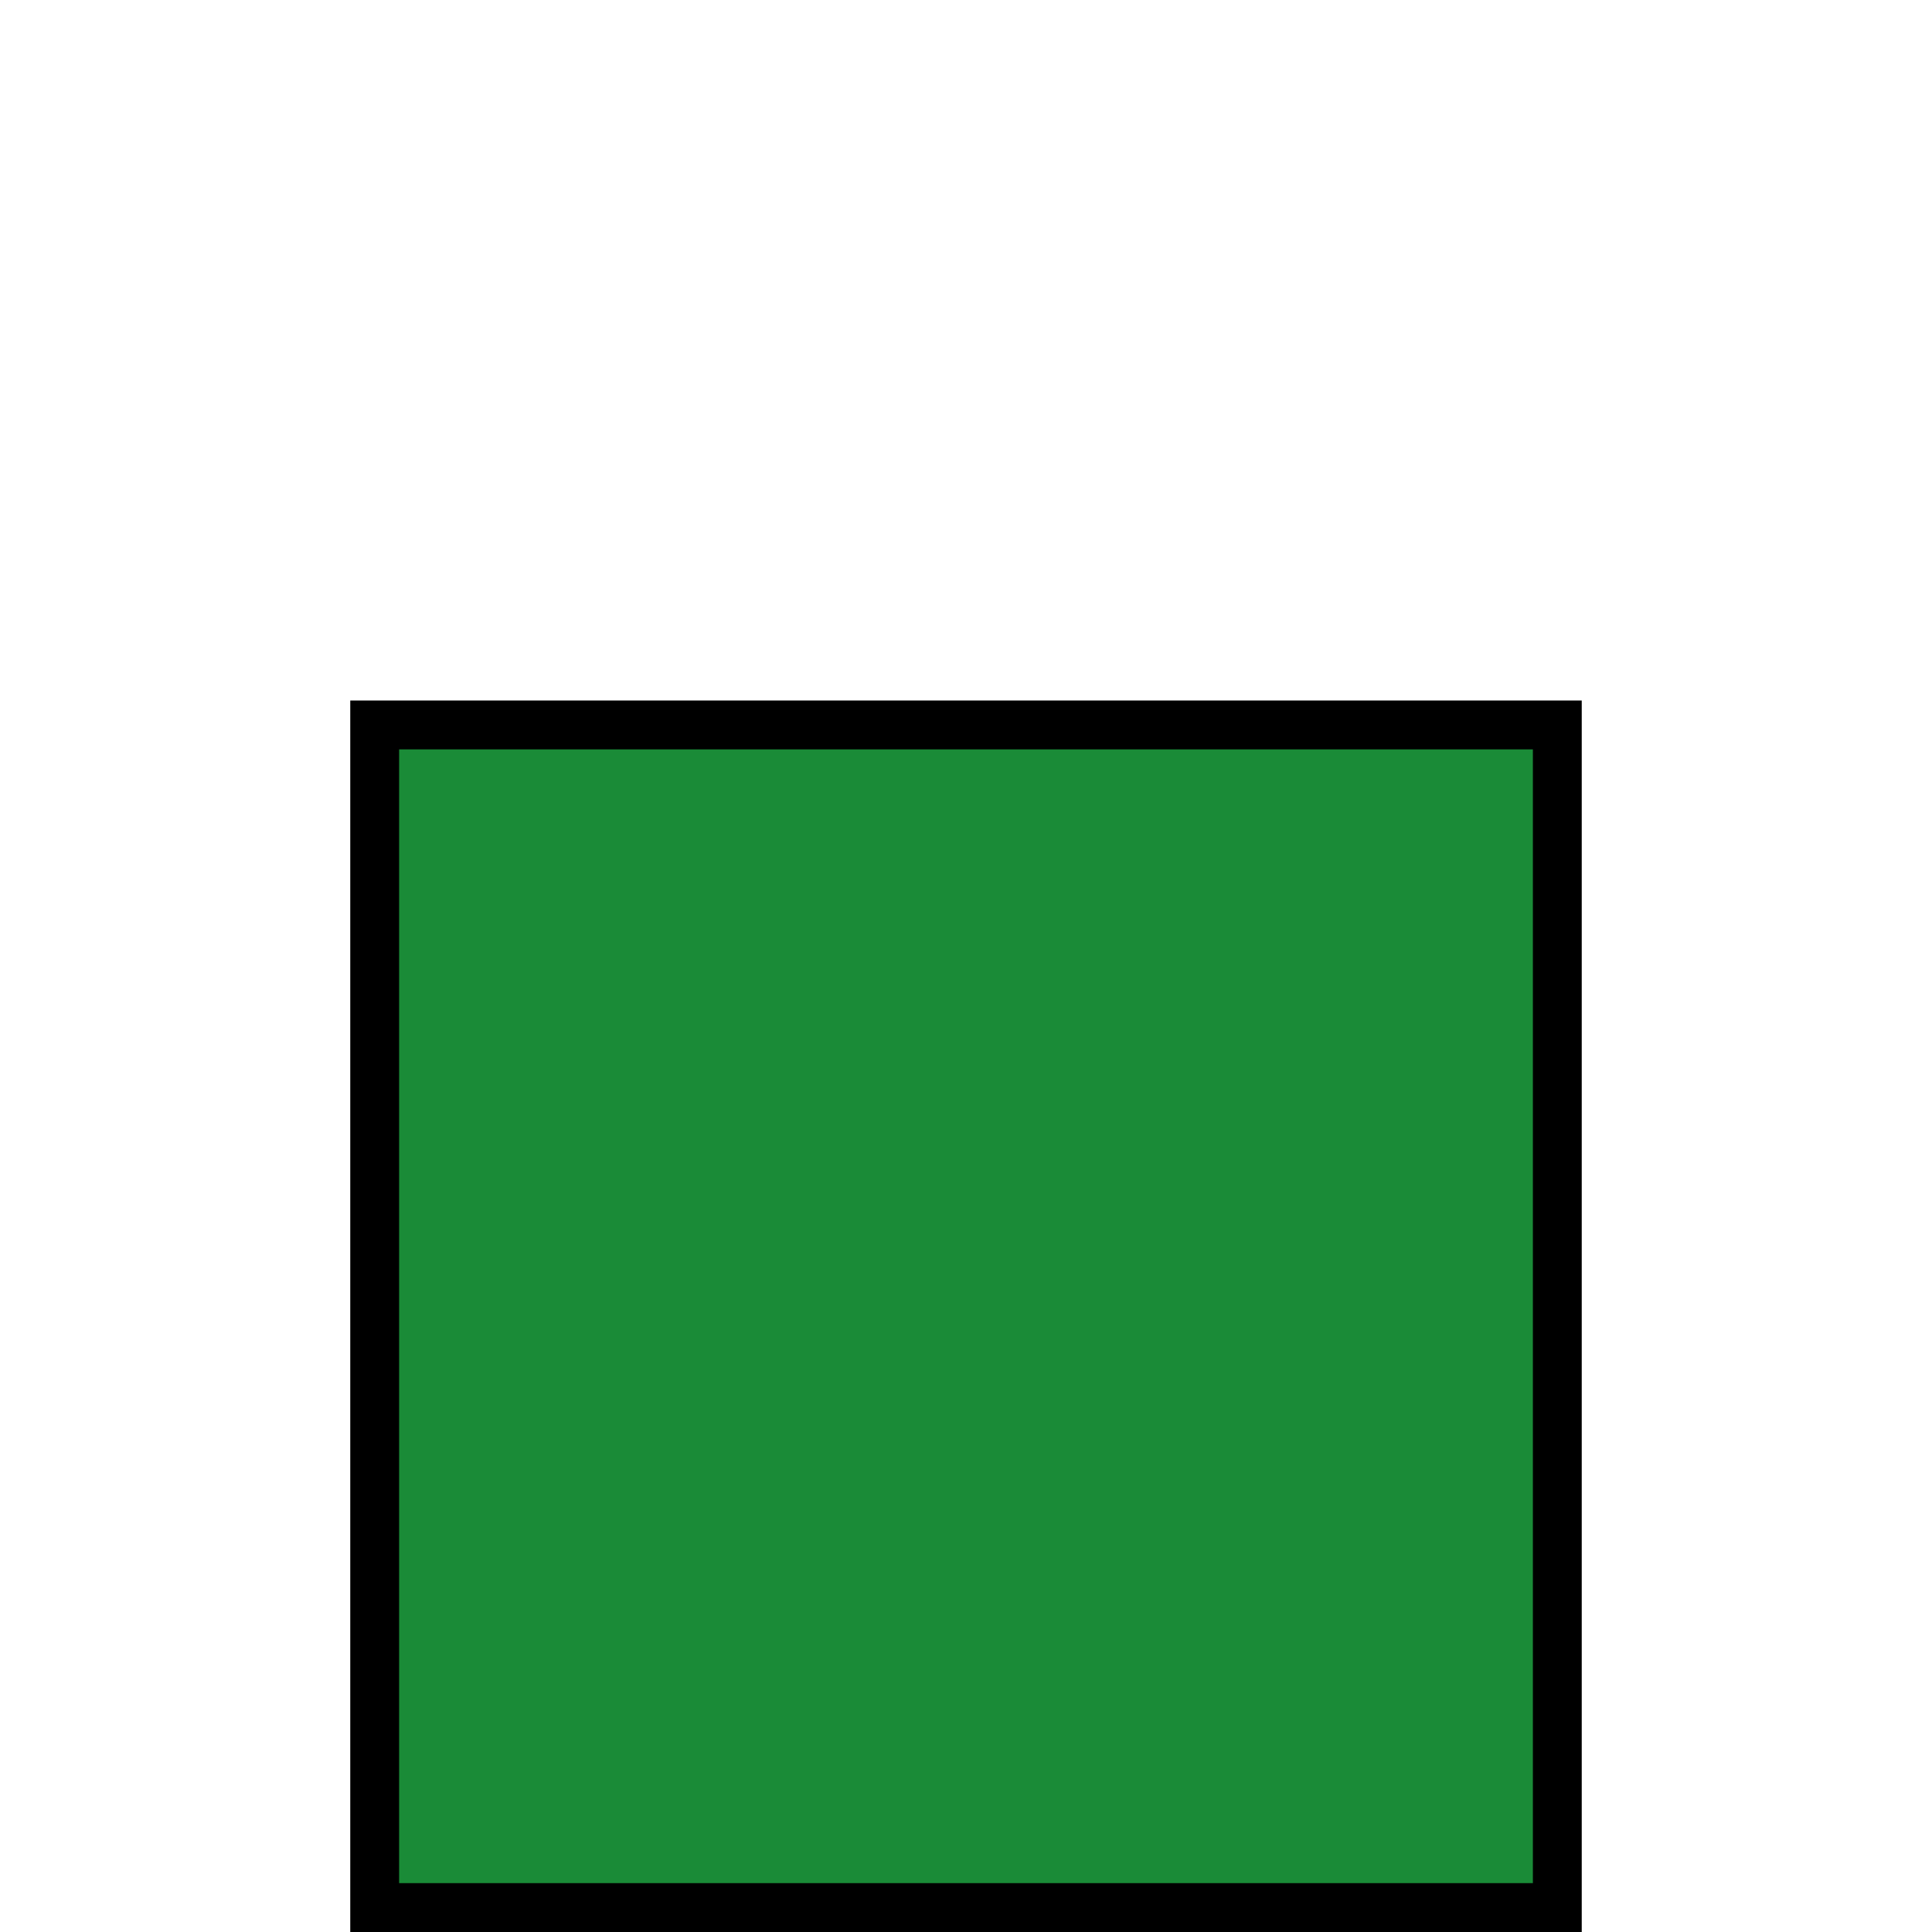
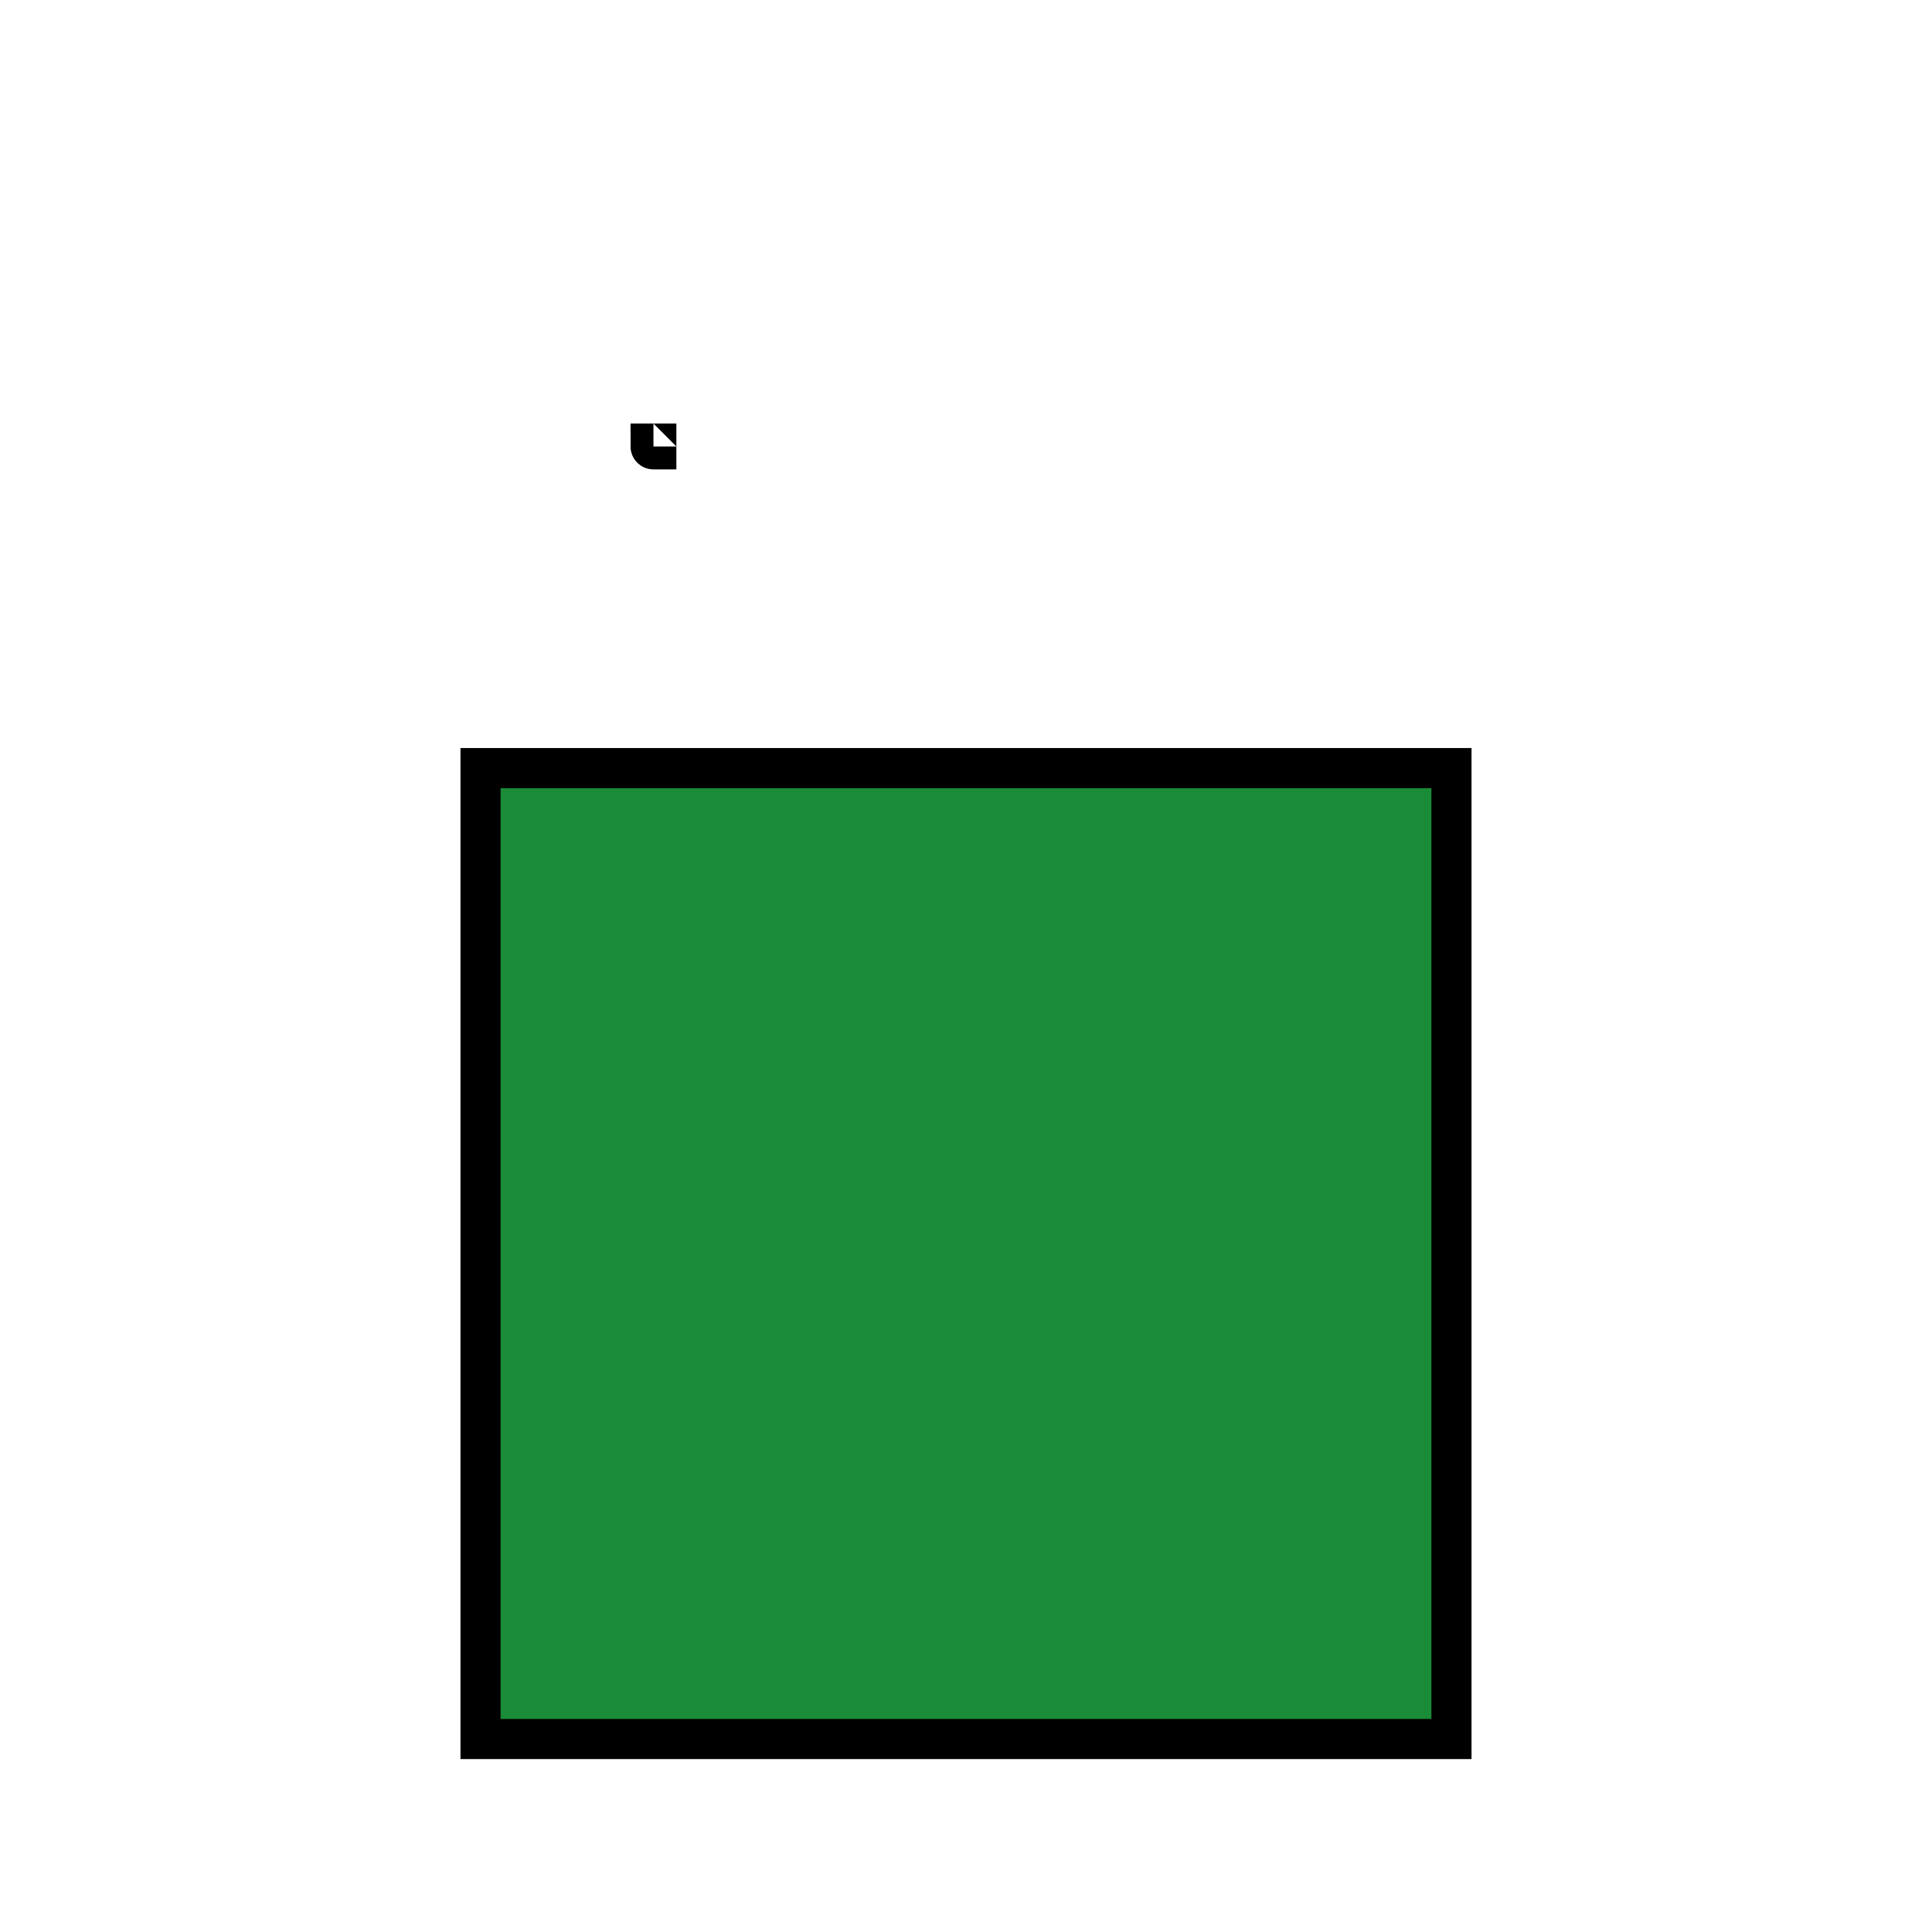
- <svg xmlns="http://www.w3.org/2000/svg" width="29" height="29" viewBox="0 -1.5 7.673 9.173" version="1.1" id="svg1">
+ <svg xmlns="http://www.w3.org/2000/svg" width="29" height="29" viewBox="0 -2.5 7.673 11.173" version="1.1" id="svg1">
  <defs id="defs1" />
  <g id="layer1">
    <rect style="fill:#1a8b37;fill-opacity:1;stroke:#000000;stroke-width:0.232;stroke-dasharray:none;stroke-opacity:1" id="rect1" width="5.615" height="5.615" x="1.029" y="1.942" />
    <circle id="path2" style="fill:#3d6ca5;stroke:#000000;stroke-width:0.265" cx="2.029" cy="0.082" r="3.9200254e-06" />
  </g>
</svg>
